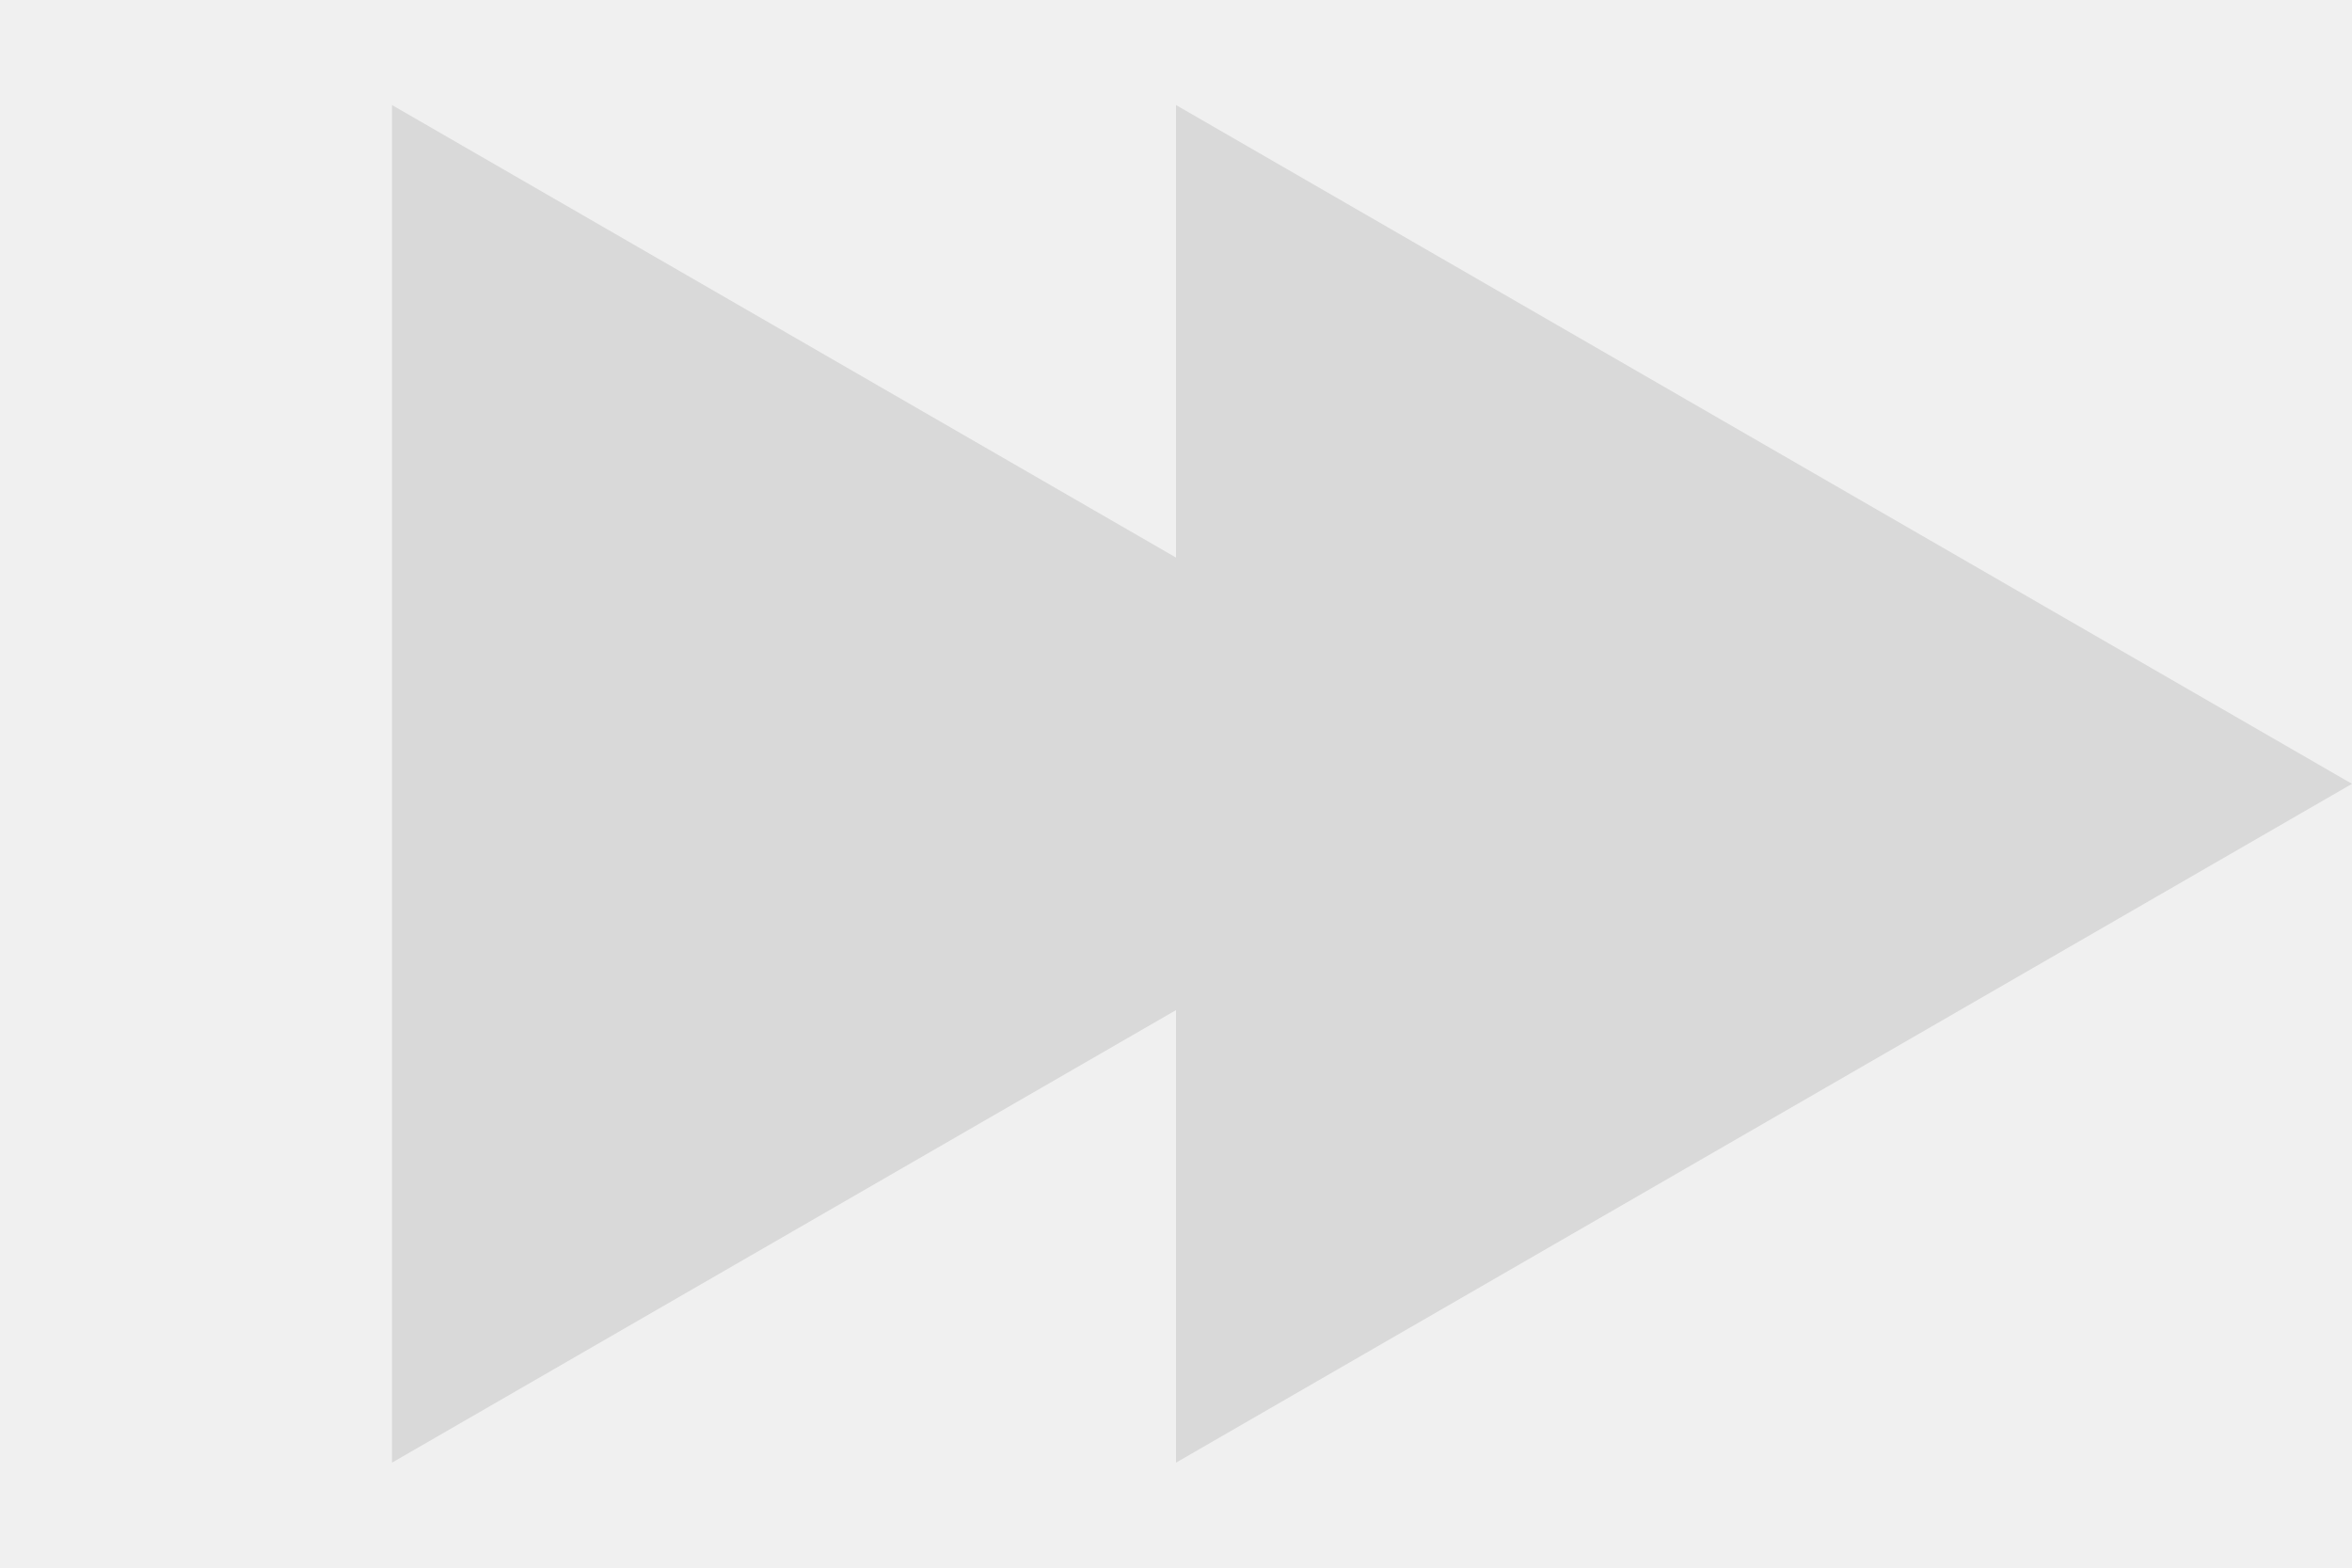
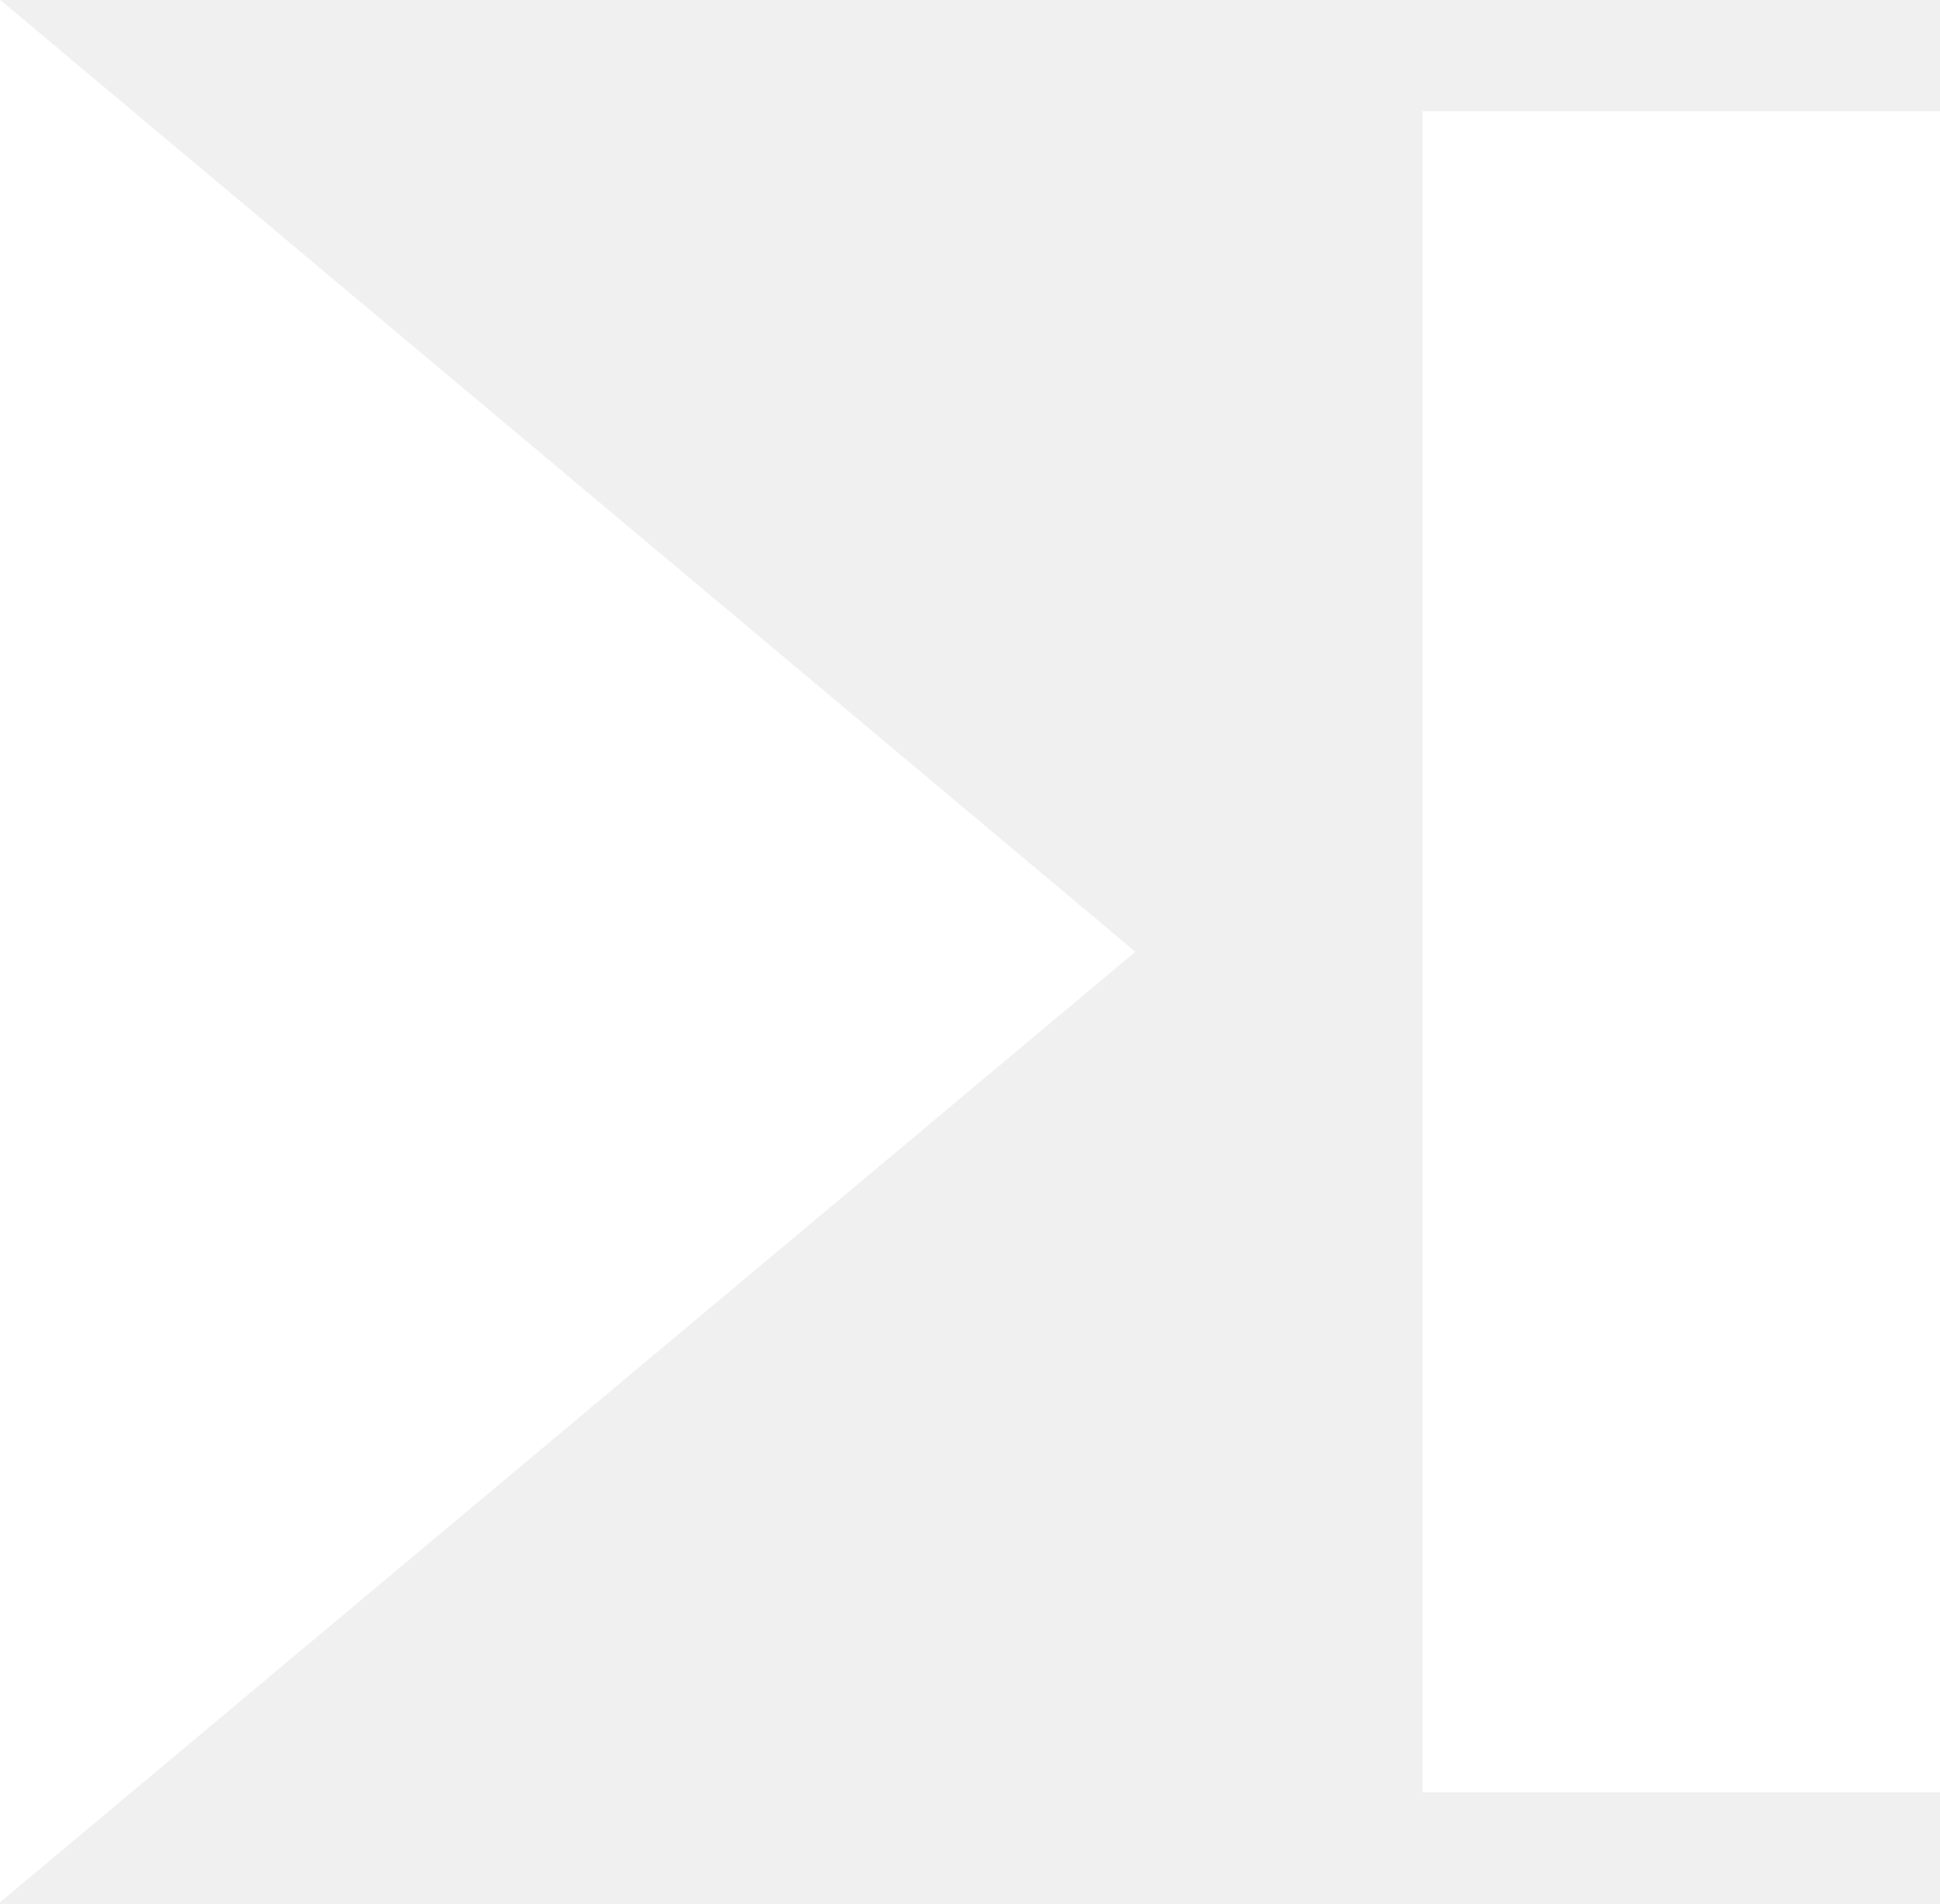
- <svg xmlns="http://www.w3.org/2000/svg" width="24" height="16" viewBox="0 0 24 16" fill="none">
-   <path d="M16 8L4 14.928L4 1.072L16 8Z" fill="#D9D9D9" />
-   <path d="M24 8L12 14.928L12 1.072L24 8Z" fill="#D9D9D9" />
+ <svg xmlns="http://www.w3.org/2000/svg" id="Layer_2" data-name="Layer 2" viewBox="0 0 15 14.72">
+   <defs>
+     <style>
+       .cls-1 {
+         fill: #fff;
+         stroke: #fff;
+         stroke-miterlimit: 10;
+       }
+     </style>
+   </defs>
+   <g id="Layer_1-2" data-name="Layer 1">
+     <g id="Next">
+       <polygon id="triangle" class="cls-1" points="8 7.36 .5 1.07 .5 13.64 8 7.36" />
+       <rect class="cls-1" x="11.5" y="1.36" width="3" height="12" />
+     </g>
+   </g>
</svg>
